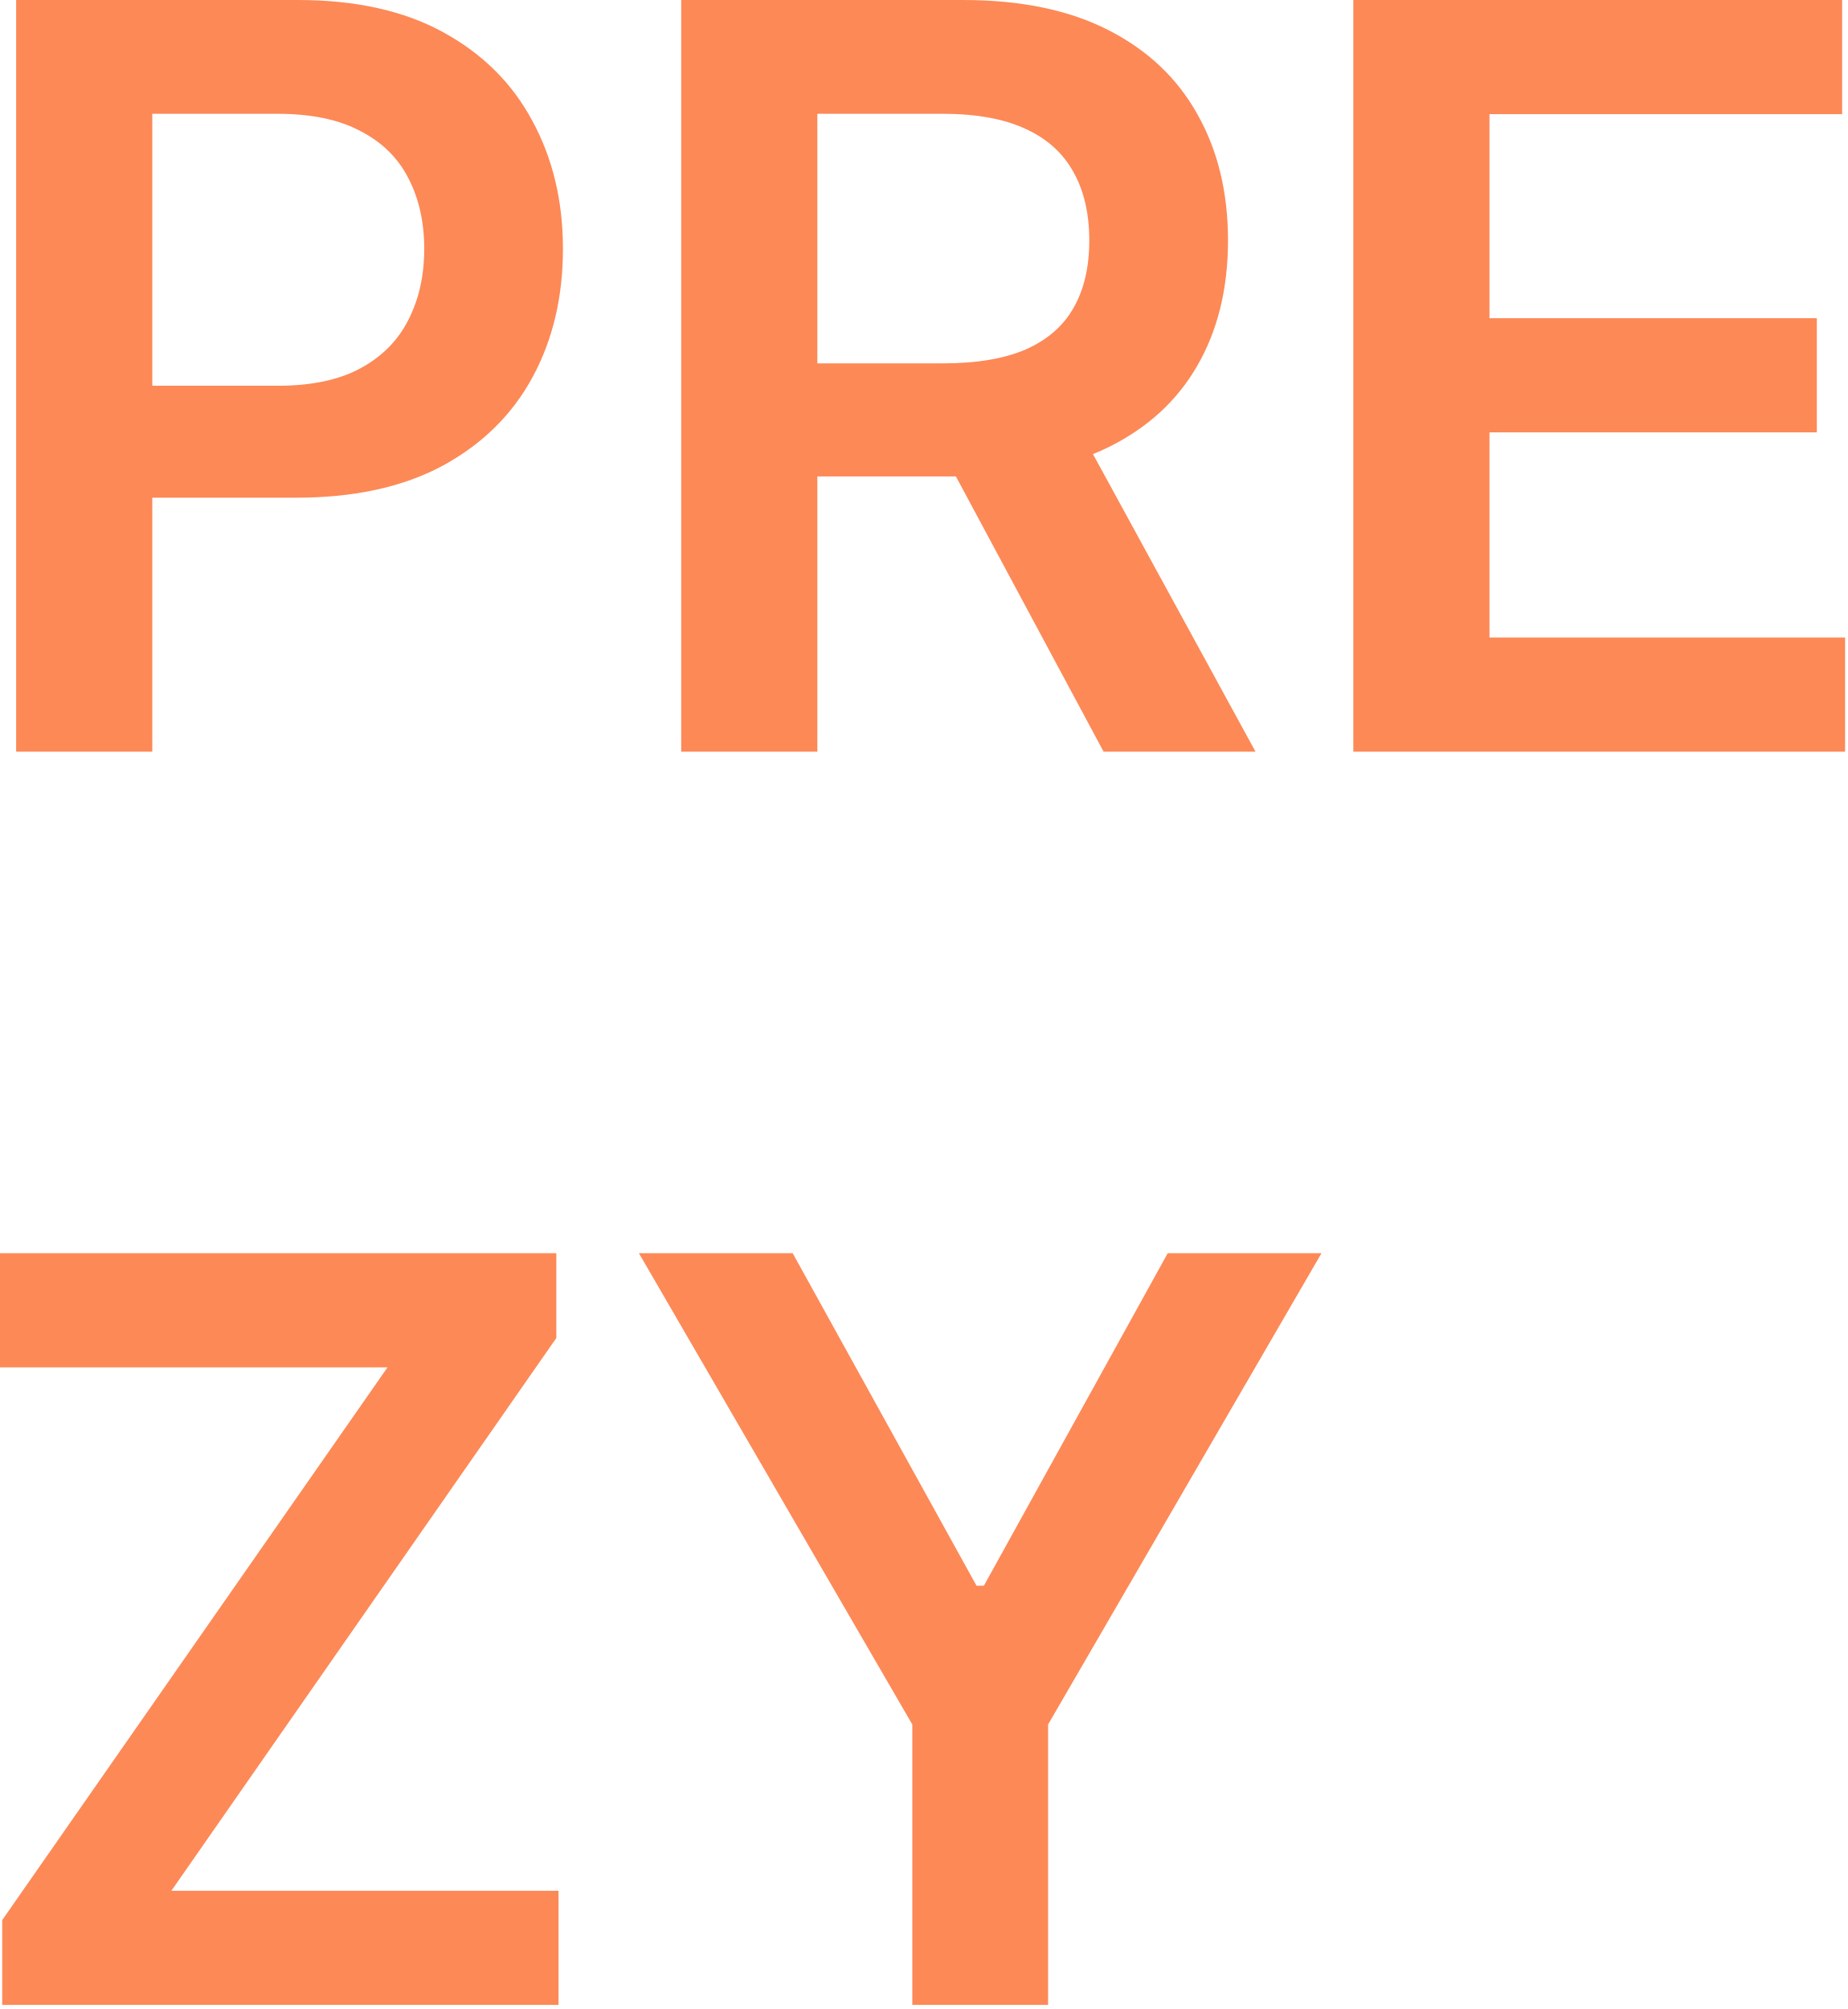
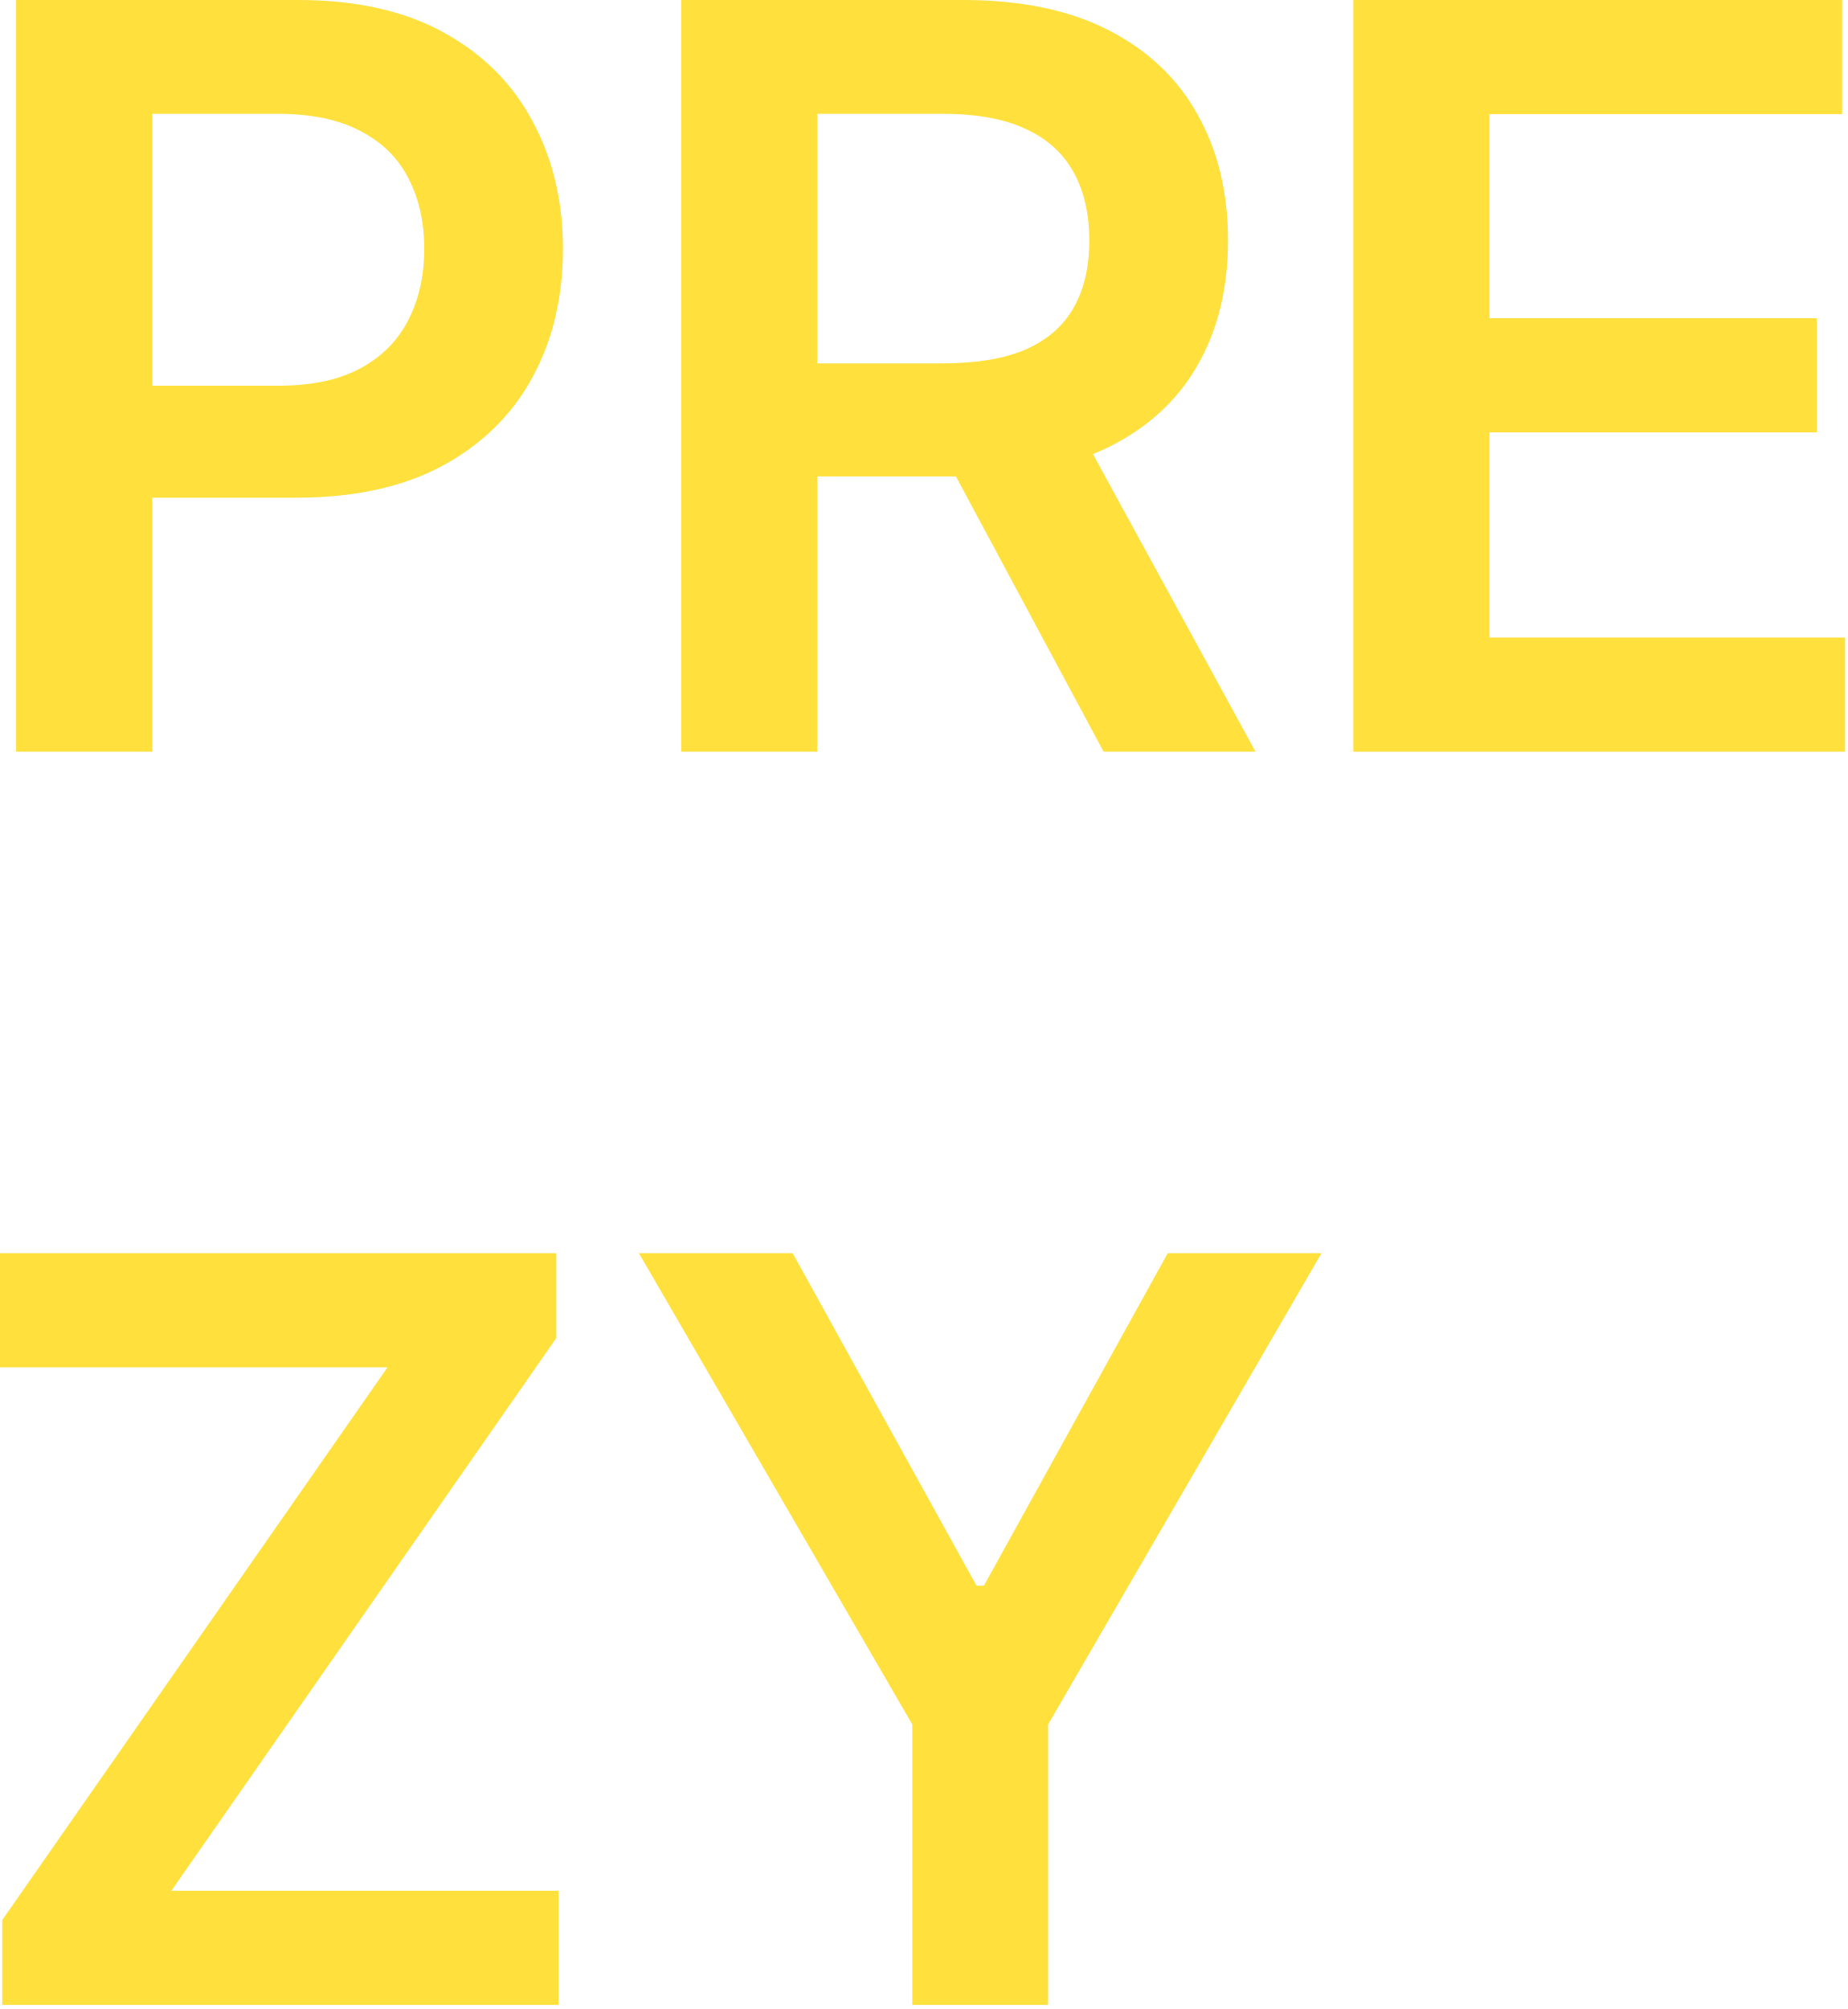
- <svg xmlns="http://www.w3.org/2000/svg" width="286" height="311" viewBox="0 0 286 311" fill="none">
-   <path d="M2.5 116.364V0H46.136C55.076 0 62.576 1.667 68.636 5C74.735 8.333 79.337 12.917 82.443 18.75C85.587 24.546 87.159 31.136 87.159 38.523C87.159 45.985 85.587 52.614 82.443 58.409C79.299 64.204 74.659 68.769 68.523 72.102C62.386 75.398 54.83 77.046 45.852 77.046H16.932V59.716H43.011C48.239 59.716 52.519 58.807 55.852 56.989C59.186 55.17 61.648 52.67 63.239 49.489C64.867 46.307 65.682 42.651 65.682 38.523C65.682 34.394 64.867 30.758 63.239 27.614C61.648 24.47 59.167 22.026 55.795 20.284C52.462 18.504 48.163 17.614 42.898 17.614H23.579V116.364H2.5Z" fill="#FD8957" />
-   <path d="M105.469 116.364V0H149.105C158.045 0 165.545 1.553 171.605 4.659C177.704 7.765 182.306 12.121 185.412 17.727C188.556 23.296 190.128 29.792 190.128 37.216C190.128 44.678 188.537 51.155 185.355 56.648C182.211 62.102 177.571 66.326 171.435 69.318C165.298 72.273 157.76 73.75 148.821 73.75H117.741V56.25H145.98C151.207 56.25 155.488 55.53 158.821 54.091C162.154 52.614 164.616 50.474 166.207 47.67C167.836 44.83 168.651 41.345 168.651 37.216C168.651 33.087 167.836 29.564 166.207 26.648C164.579 23.693 162.098 21.458 158.764 19.943C155.431 18.39 151.132 17.614 145.866 17.614H126.548V116.364H105.469ZM165.582 63.636L194.389 116.364H170.866L142.571 63.636H165.582Z" fill="#FD8957" />
-   <path d="M209.531 116.364V0H285.213V17.671H230.611V49.261H281.293V66.932H230.611V98.693H285.668V116.364H209.531Z" fill="#FD8957" />
-   <path d="M0.341 310.364V297.239L60 211.67H0V194H86.136V207.125L26.534 292.693H86.477V310.364H0.341Z" fill="#FD8957" />
-   <path d="M98.921 194H122.727L151.193 245.477H152.33L180.795 194H204.602L162.273 266.955V310.364H141.25V266.955L98.921 194Z" fill="#FD8957" />
+ <svg xmlns="http://www.w3.org/2000/svg" width="286" height="311" viewBox="0 0 286 311" fill="rgb(255,224,61)">
+   <path d="M2.5 116.364V0H46.136C55.076 0 62.576 1.667 68.636 5C74.735 8.333 79.337 12.917 82.443 18.75C85.587 24.546 87.159 31.136 87.159 38.523C87.159 45.985 85.587 52.614 82.443 58.409C79.299 64.204 74.659 68.769 68.523 72.102C62.386 75.398 54.83 77.046 45.852 77.046H16.932V59.716H43.011C48.239 59.716 52.519 58.807 55.852 56.989C59.186 55.17 61.648 52.67 63.239 49.489C64.867 46.307 65.682 42.651 65.682 38.523C65.682 34.394 64.867 30.758 63.239 27.614C61.648 24.47 59.167 22.026 55.795 20.284C52.462 18.504 48.163 17.614 42.898 17.614H23.579V116.364H2.5Z" fill="rgb(255,224,61)" />
+   <path d="M105.469 116.364V0H149.105C158.045 0 165.545 1.553 171.605 4.659C177.704 7.765 182.306 12.121 185.412 17.727C188.556 23.296 190.128 29.792 190.128 37.216C190.128 44.678 188.537 51.155 185.355 56.648C182.211 62.102 177.571 66.326 171.435 69.318C165.298 72.273 157.76 73.75 148.821 73.75H117.741V56.25H145.98C151.207 56.25 155.488 55.53 158.821 54.091C162.154 52.614 164.616 50.474 166.207 47.67C167.836 44.83 168.651 41.345 168.651 37.216C168.651 33.087 167.836 29.564 166.207 26.648C164.579 23.693 162.098 21.458 158.764 19.943C155.431 18.39 151.132 17.614 145.866 17.614H126.548V116.364H105.469ZM165.582 63.636L194.389 116.364H170.866L142.571 63.636H165.582Z" fill="rgb(255,224,61)" />
+   <path d="M209.531 116.364V0H285.213V17.671H230.611V49.261H281.293V66.932H230.611V98.693H285.668V116.364H209.531Z" fill="rgb(255,224,61)" />
+   <path d="M0.341 310.364V297.239L60 211.67H0V194H86.136V207.125L26.534 292.693H86.477V310.364H0.341Z" fill="rgb(255,224,61)" />
+   <path d="M98.921 194H122.727L151.193 245.477H152.33L180.795 194H204.602L162.273 266.955V310.364H141.25V266.955L98.921 194Z" fill="rgb(255,224,61)" />
</svg>
